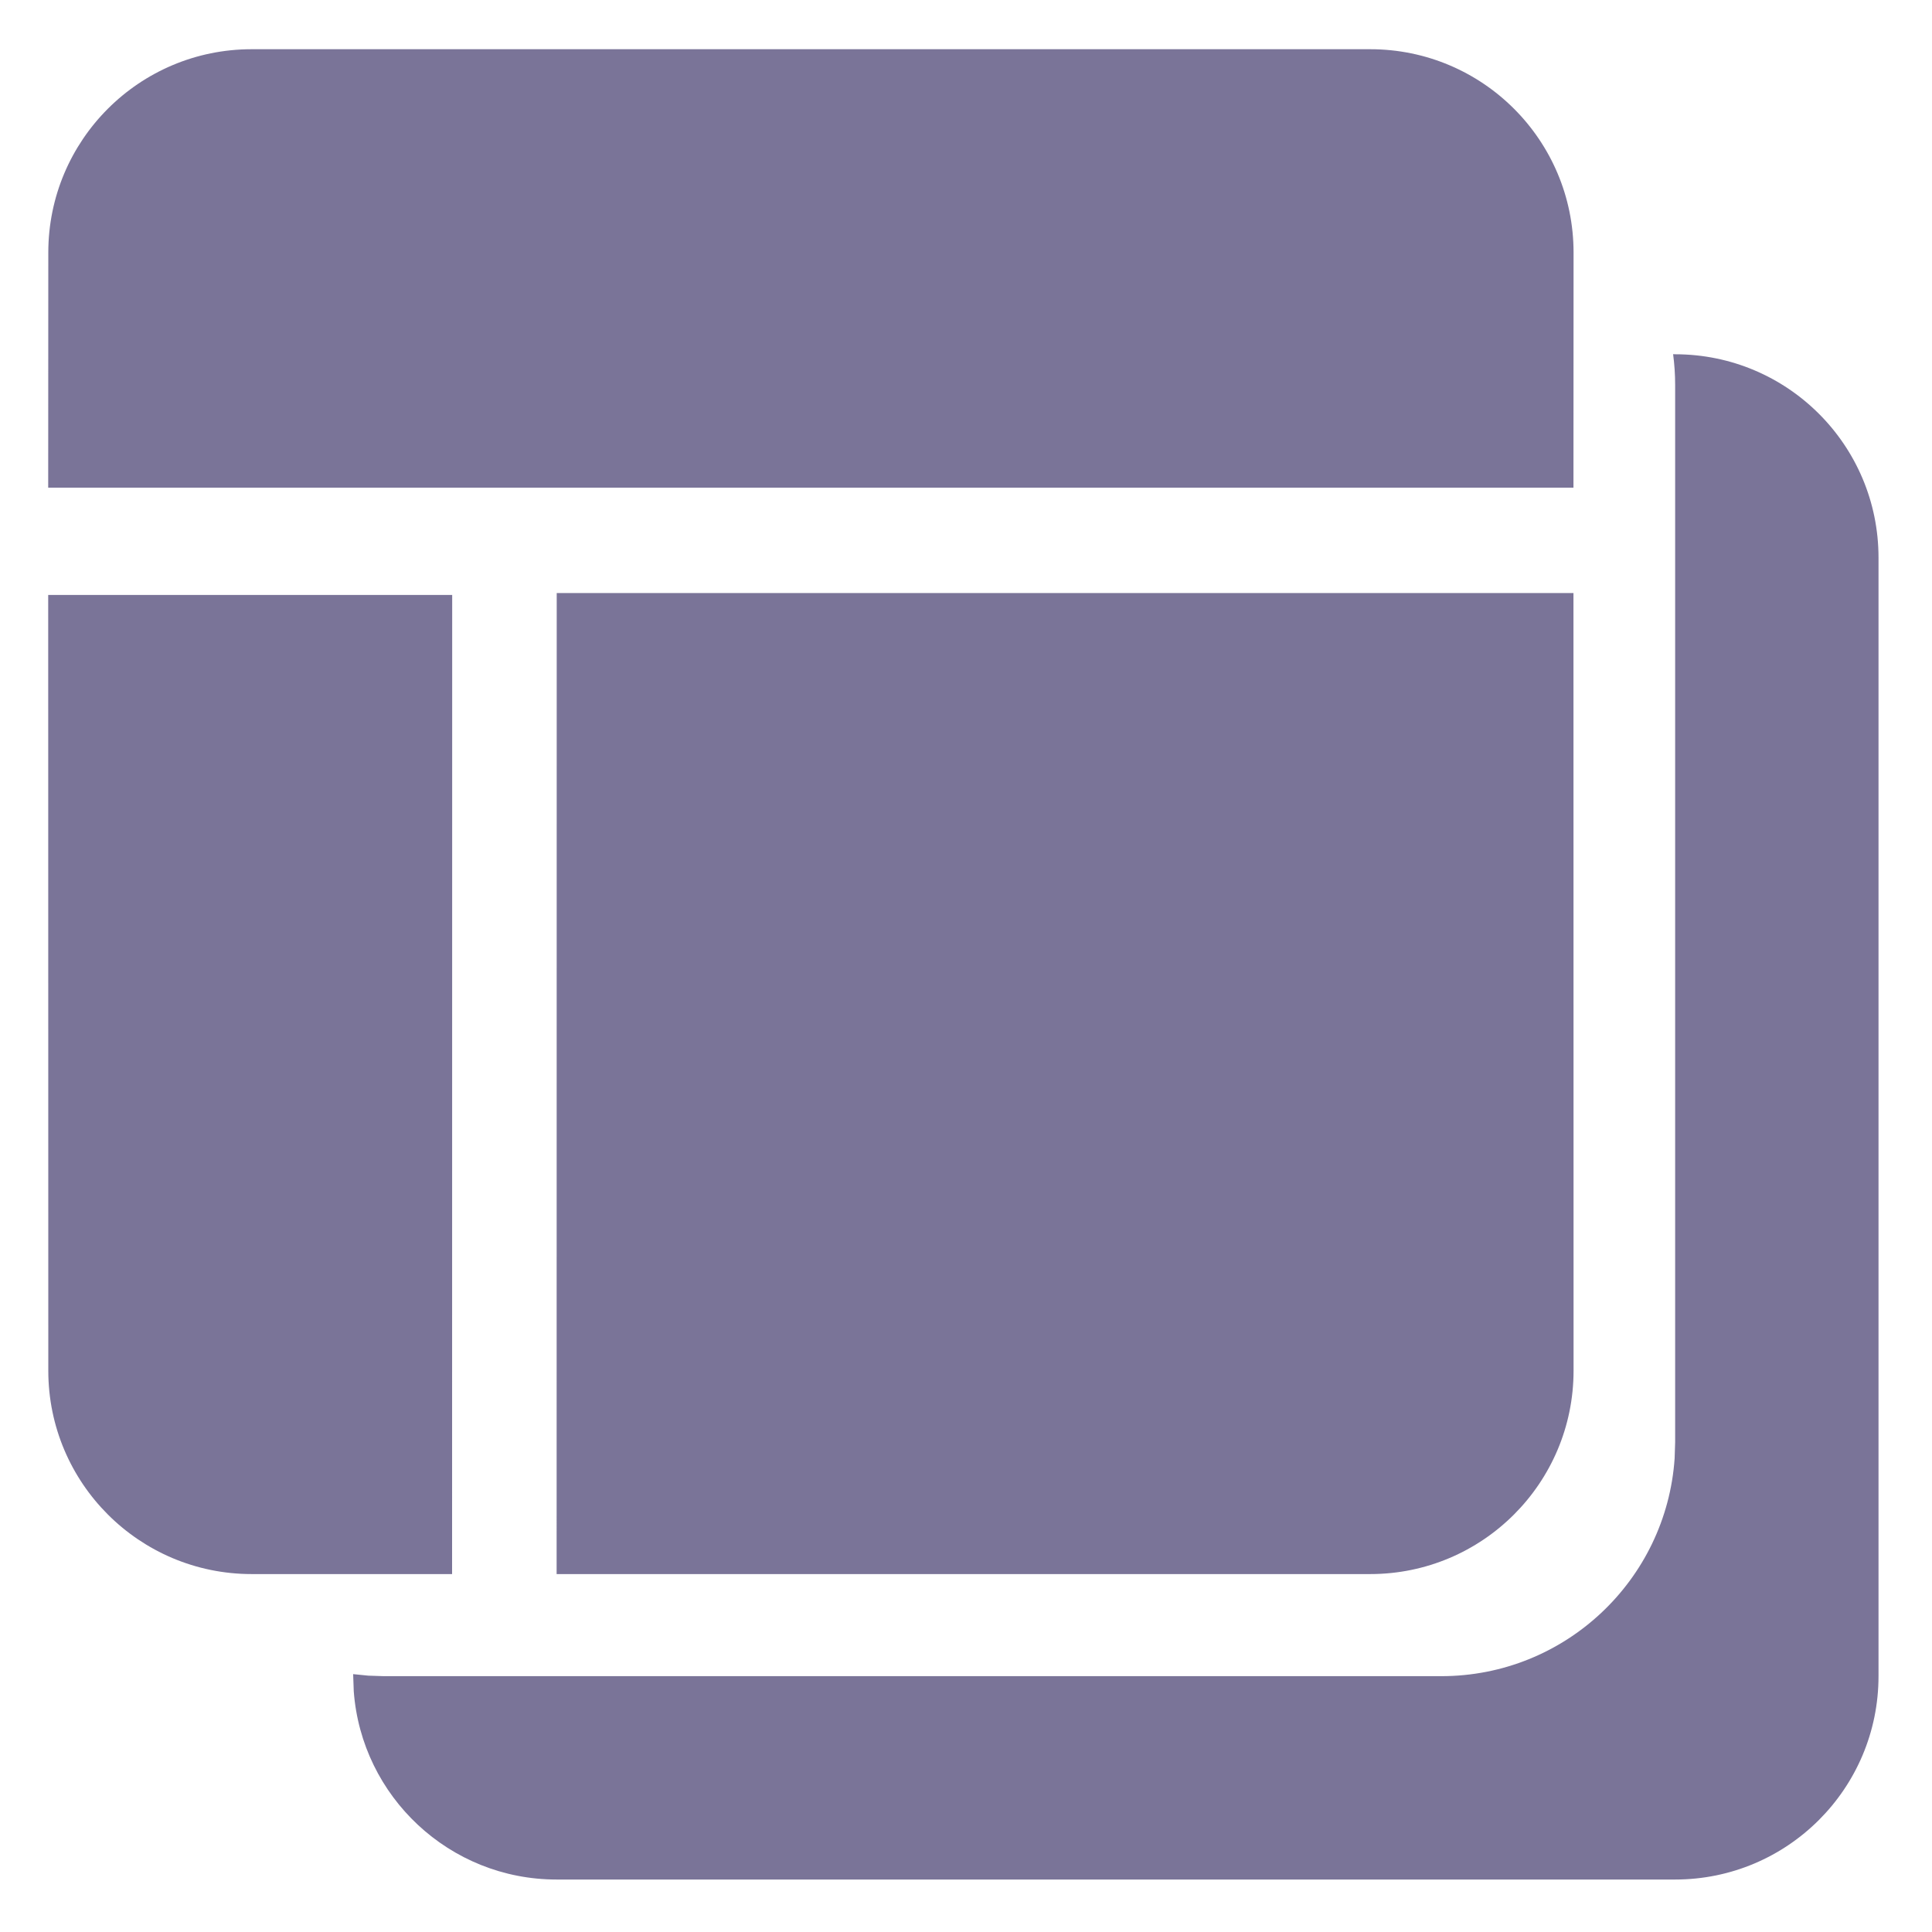
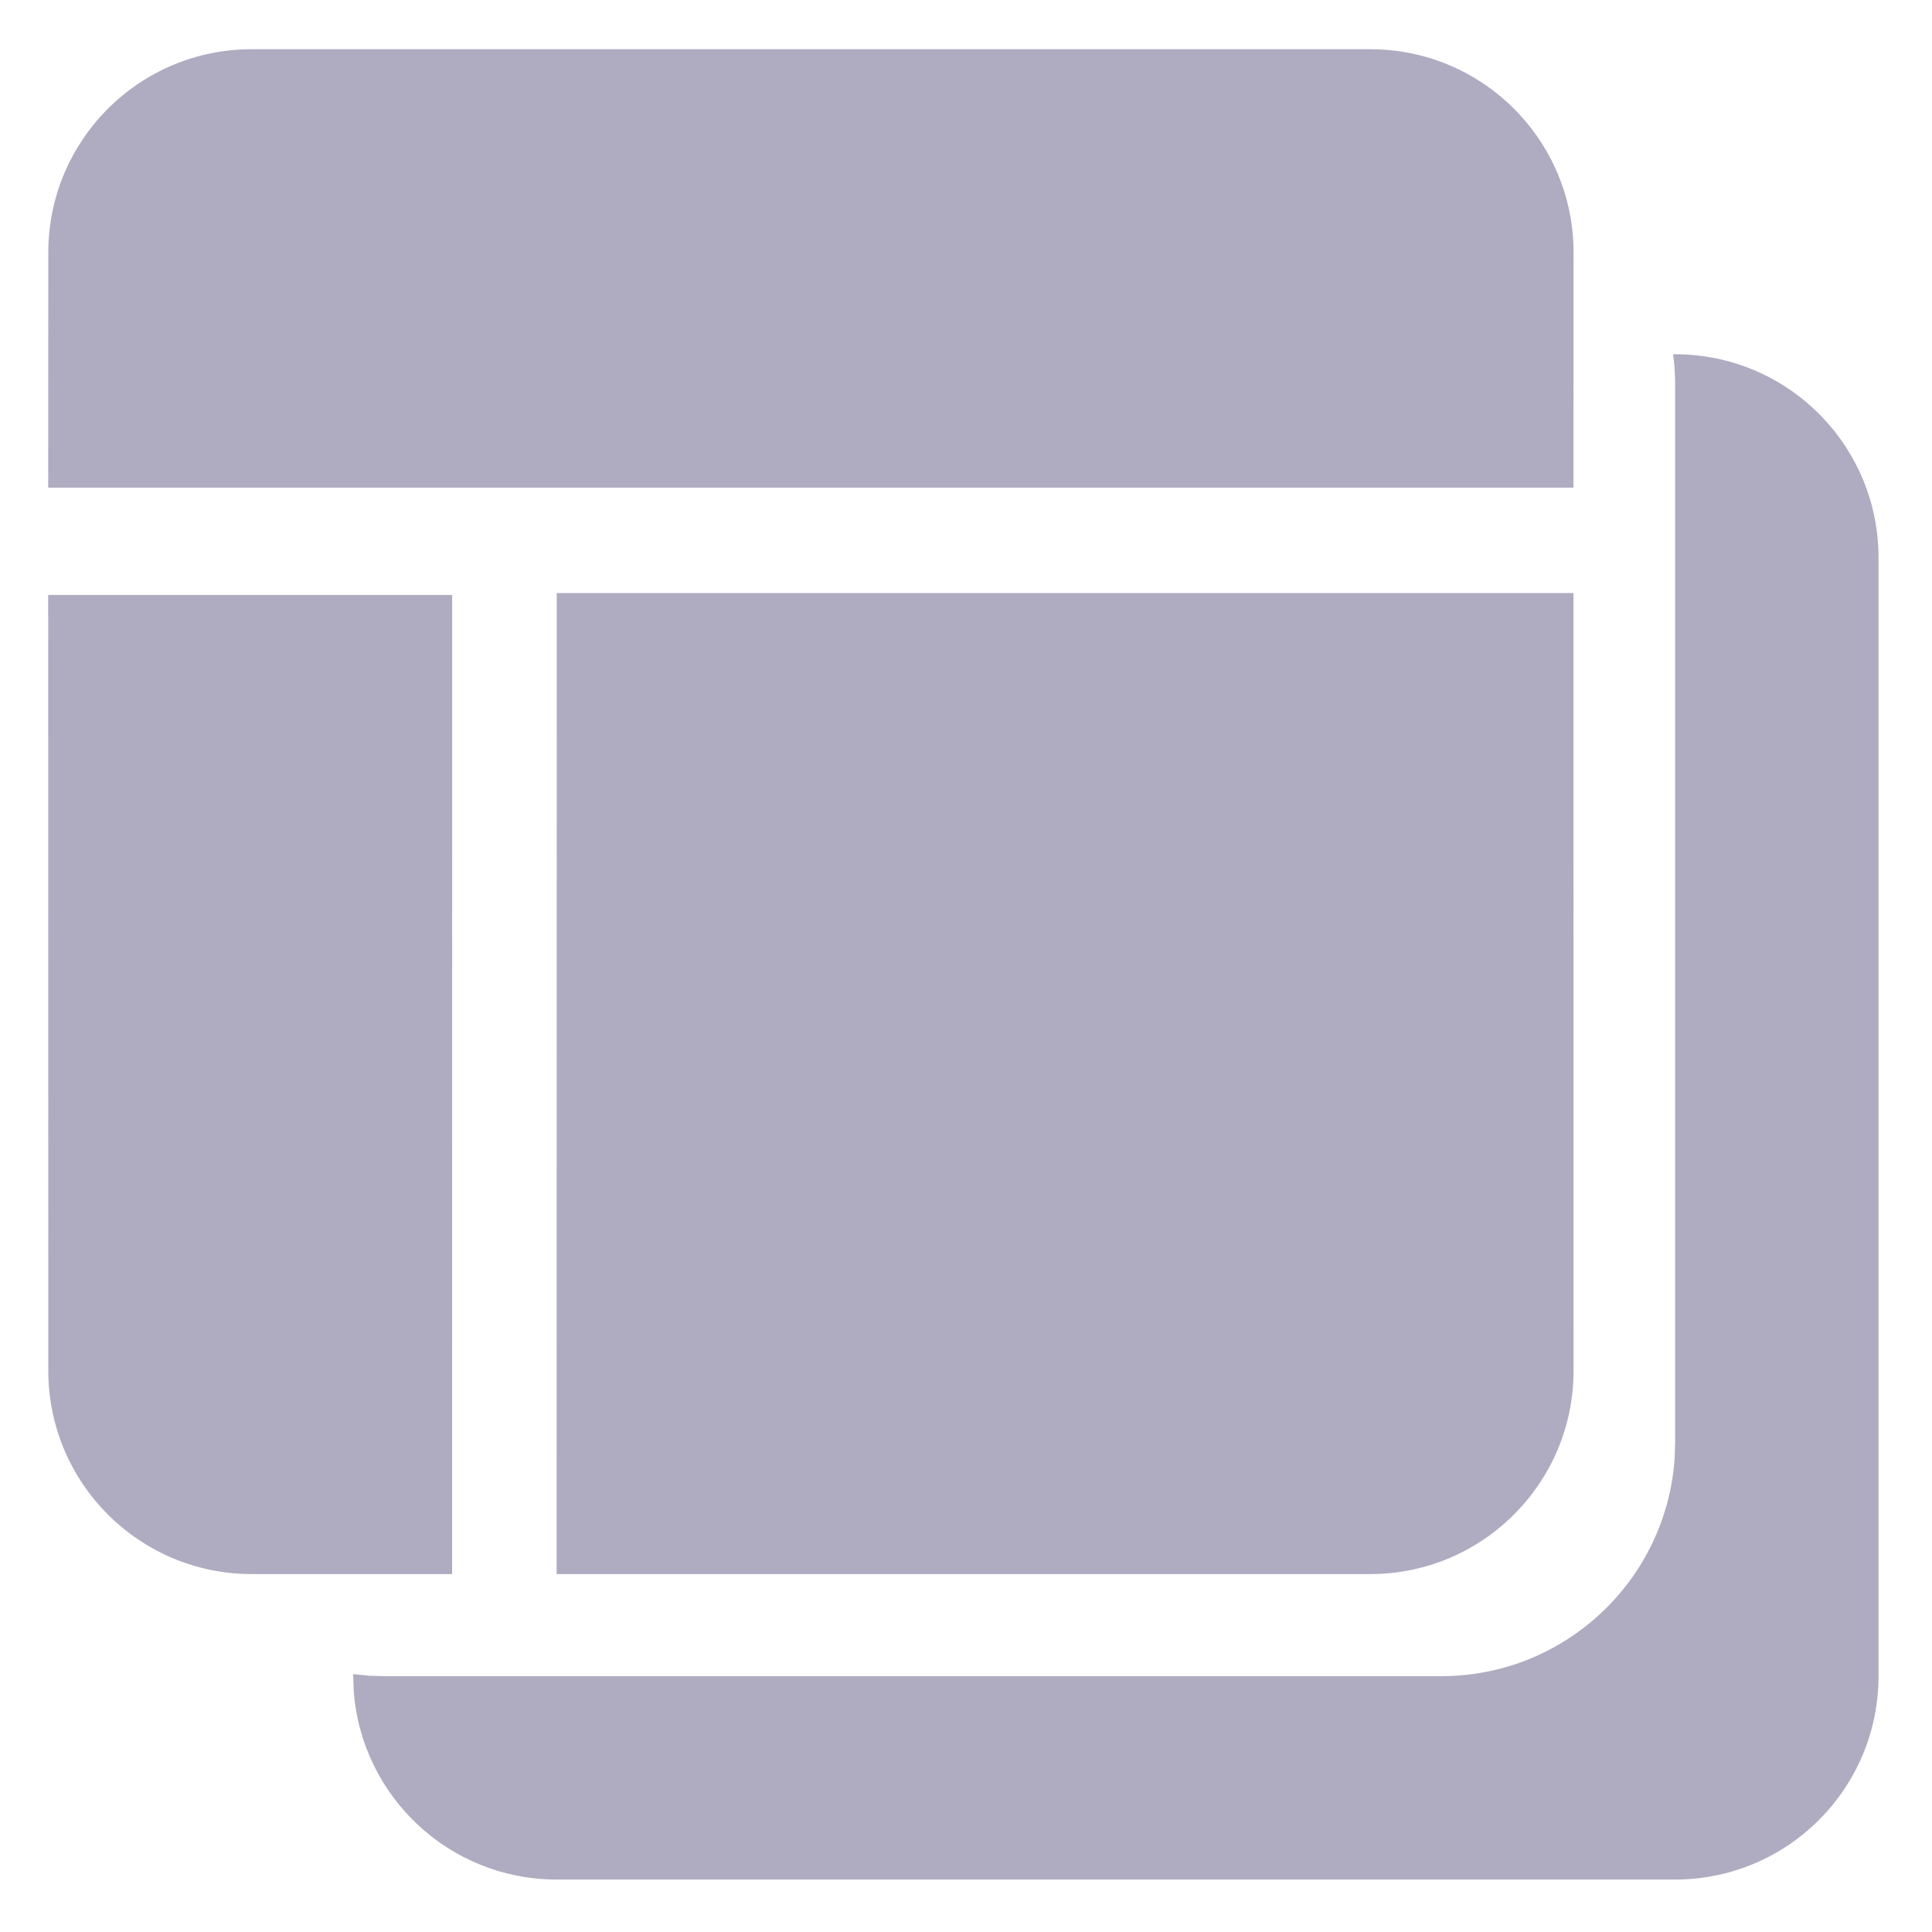
<svg xmlns="http://www.w3.org/2000/svg" width="20px" height="20px" viewBox="0 0 19 19" version="1.1">
-   <g class="icon-no-stroke-no-fill">
+   <g class="icon-no-stroke-no-fill" opacity="0.6">
    <path fill="#7A7498" d="M16.454,3.483 L16.474,3.484 C17.579,3.484 18.474,4.379 18.474,5.484 L18.474,16.484 C18.474,17.588 17.579,18.484 16.474,18.484 L5.474,18.484 C4.42,18.484 3.556,17.668 3.479,16.633 L3.473,16.464 L3.622,16.479 L3.774,16.484 L14.174,16.484 C15.391,16.484 16.388,15.538 16.469,14.341 L16.474,14.184 L16.474,3.784 C16.474,3.682 16.467,3.581 16.454,3.483 Z M4.447,5.851 L4.446,15.48 L2.475,15.48 C1.37,15.48 0.475,14.584 0.475,13.48 L0.474,5.851 L4.447,5.851 Z M15.474,5.832 L15.475,13.48 C15.475,14.584 14.58,15.48 13.475,15.48 L5.474,15.48 L5.475,5.832 L15.474,5.832 Z M13.475,0.484 C14.58,0.484 15.475,1.379 15.475,2.484 L15.474,4.796 L0.474,4.796 L0.475,2.484 C0.475,1.379 1.37,0.484 2.475,0.484 L13.475,0.484 Z" class="icon-hover-active-fill" />
  </g>
</svg>
